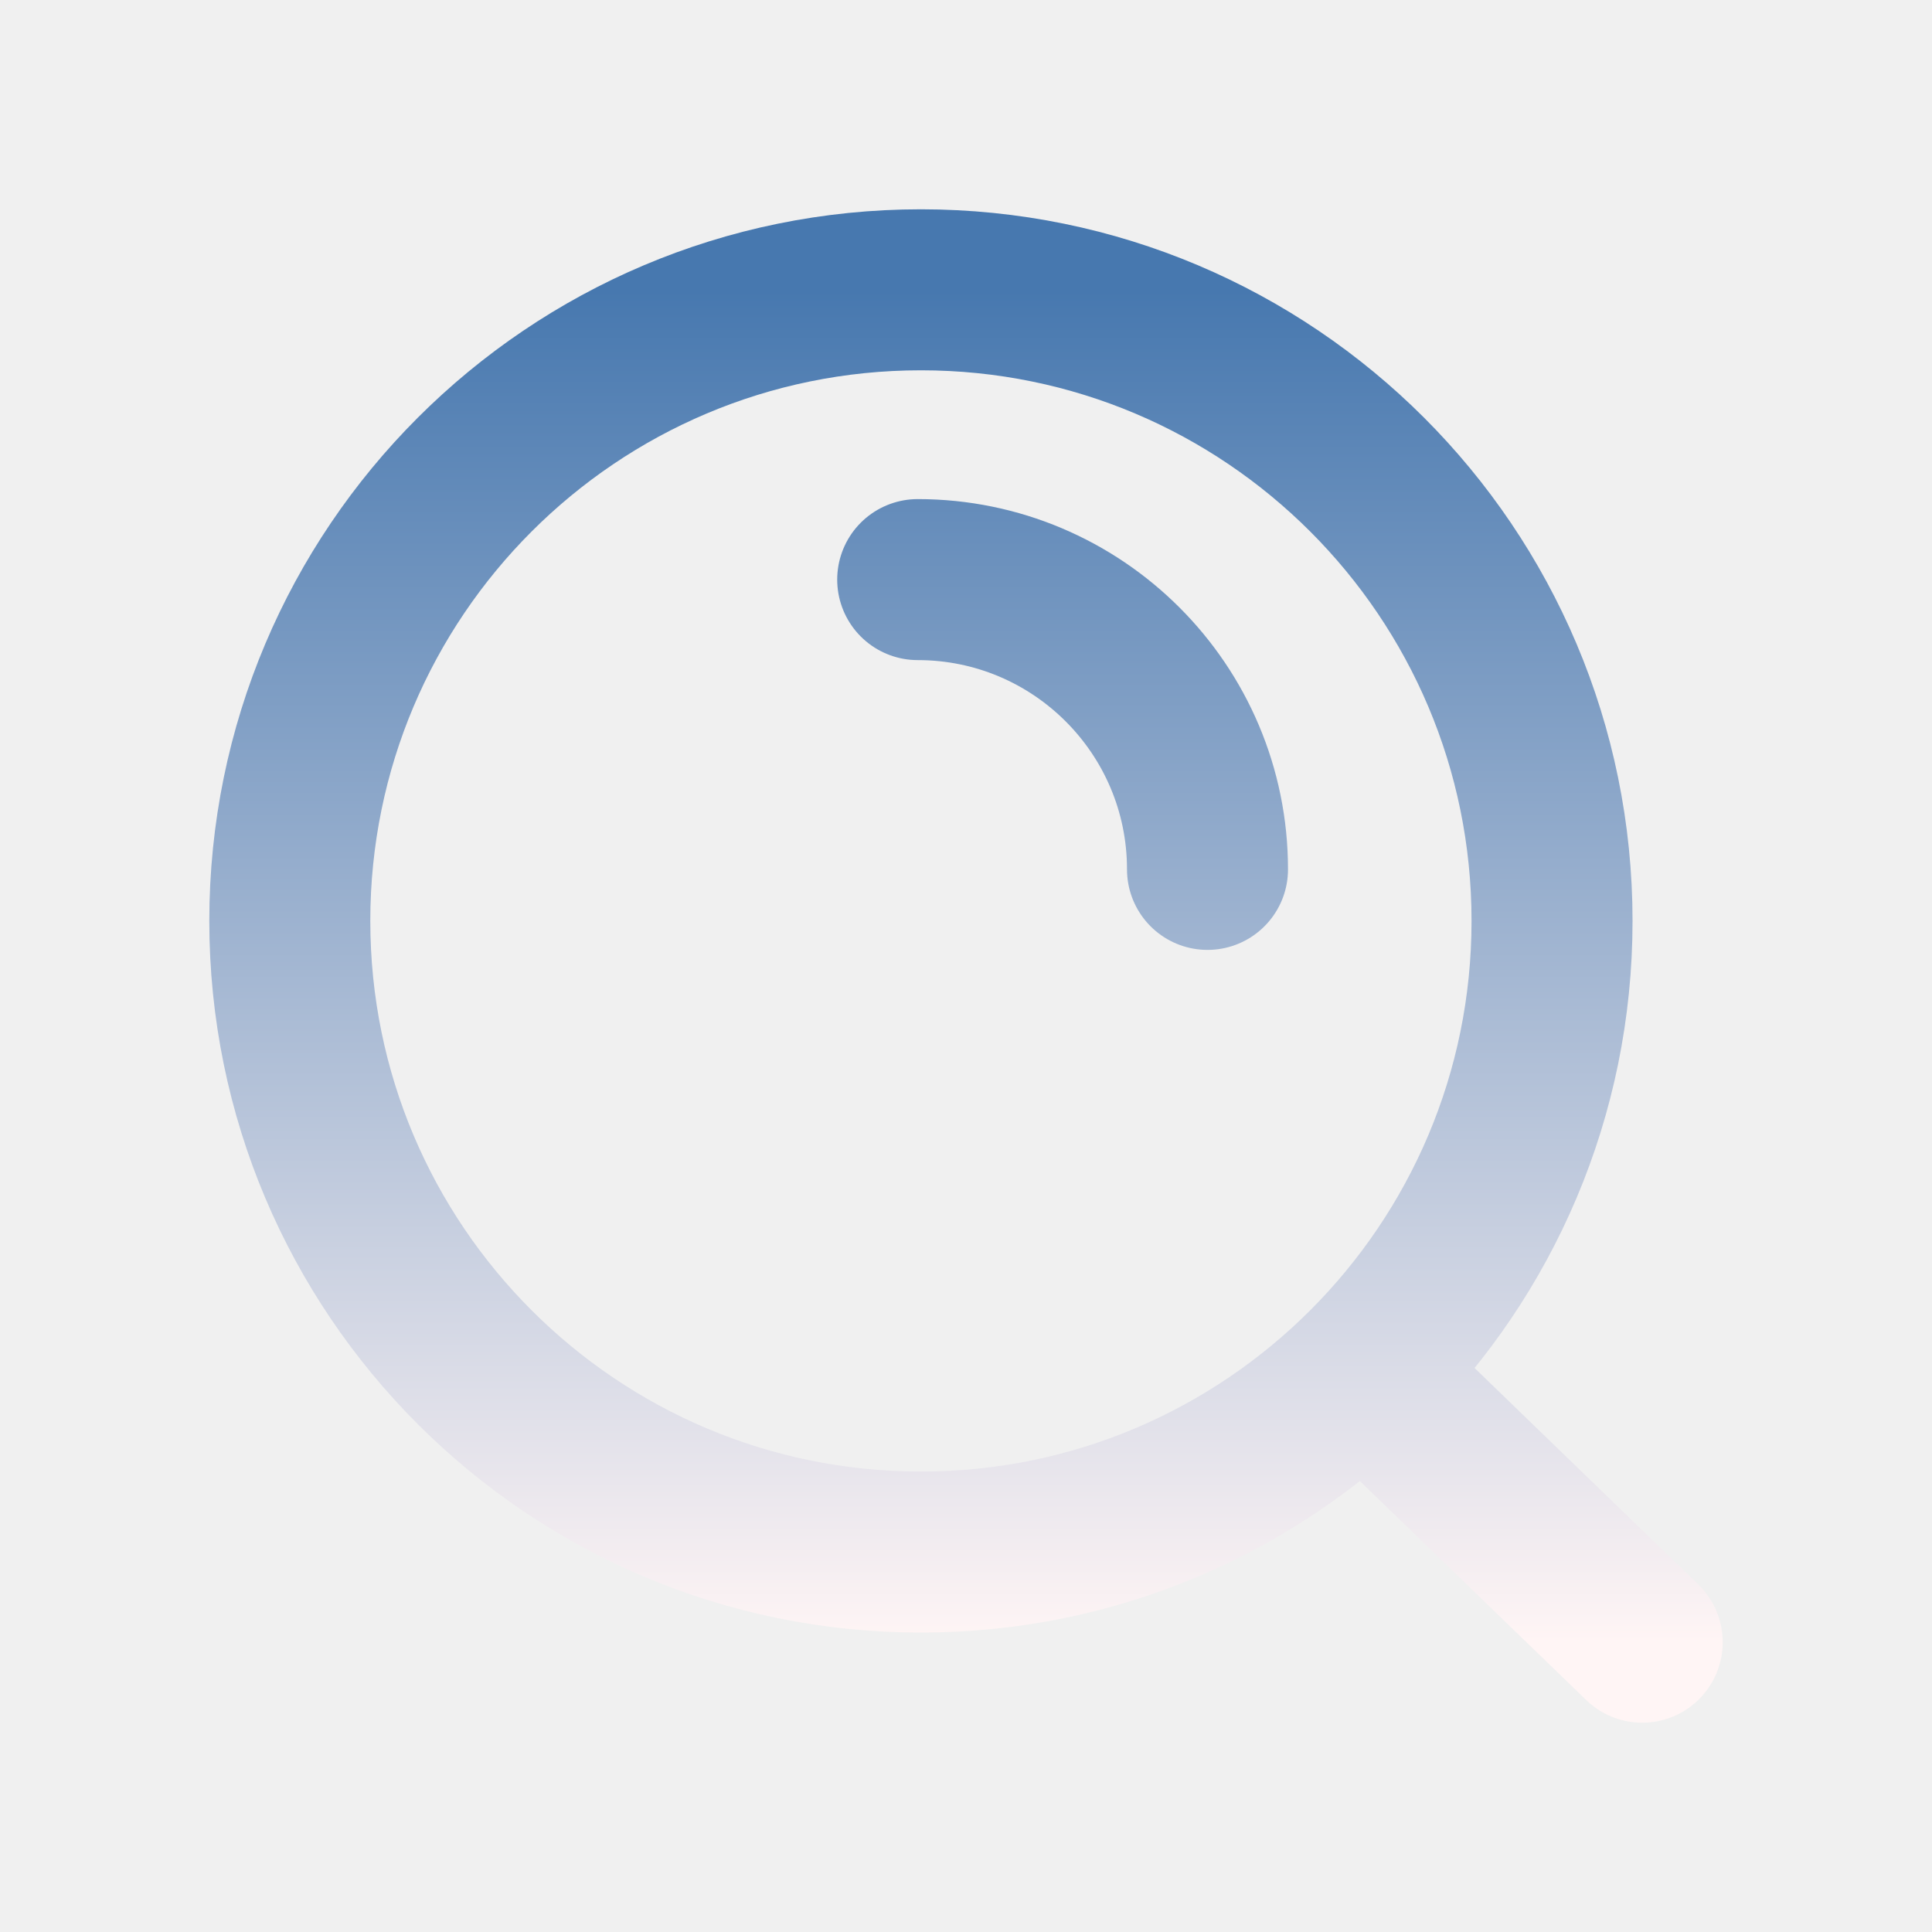
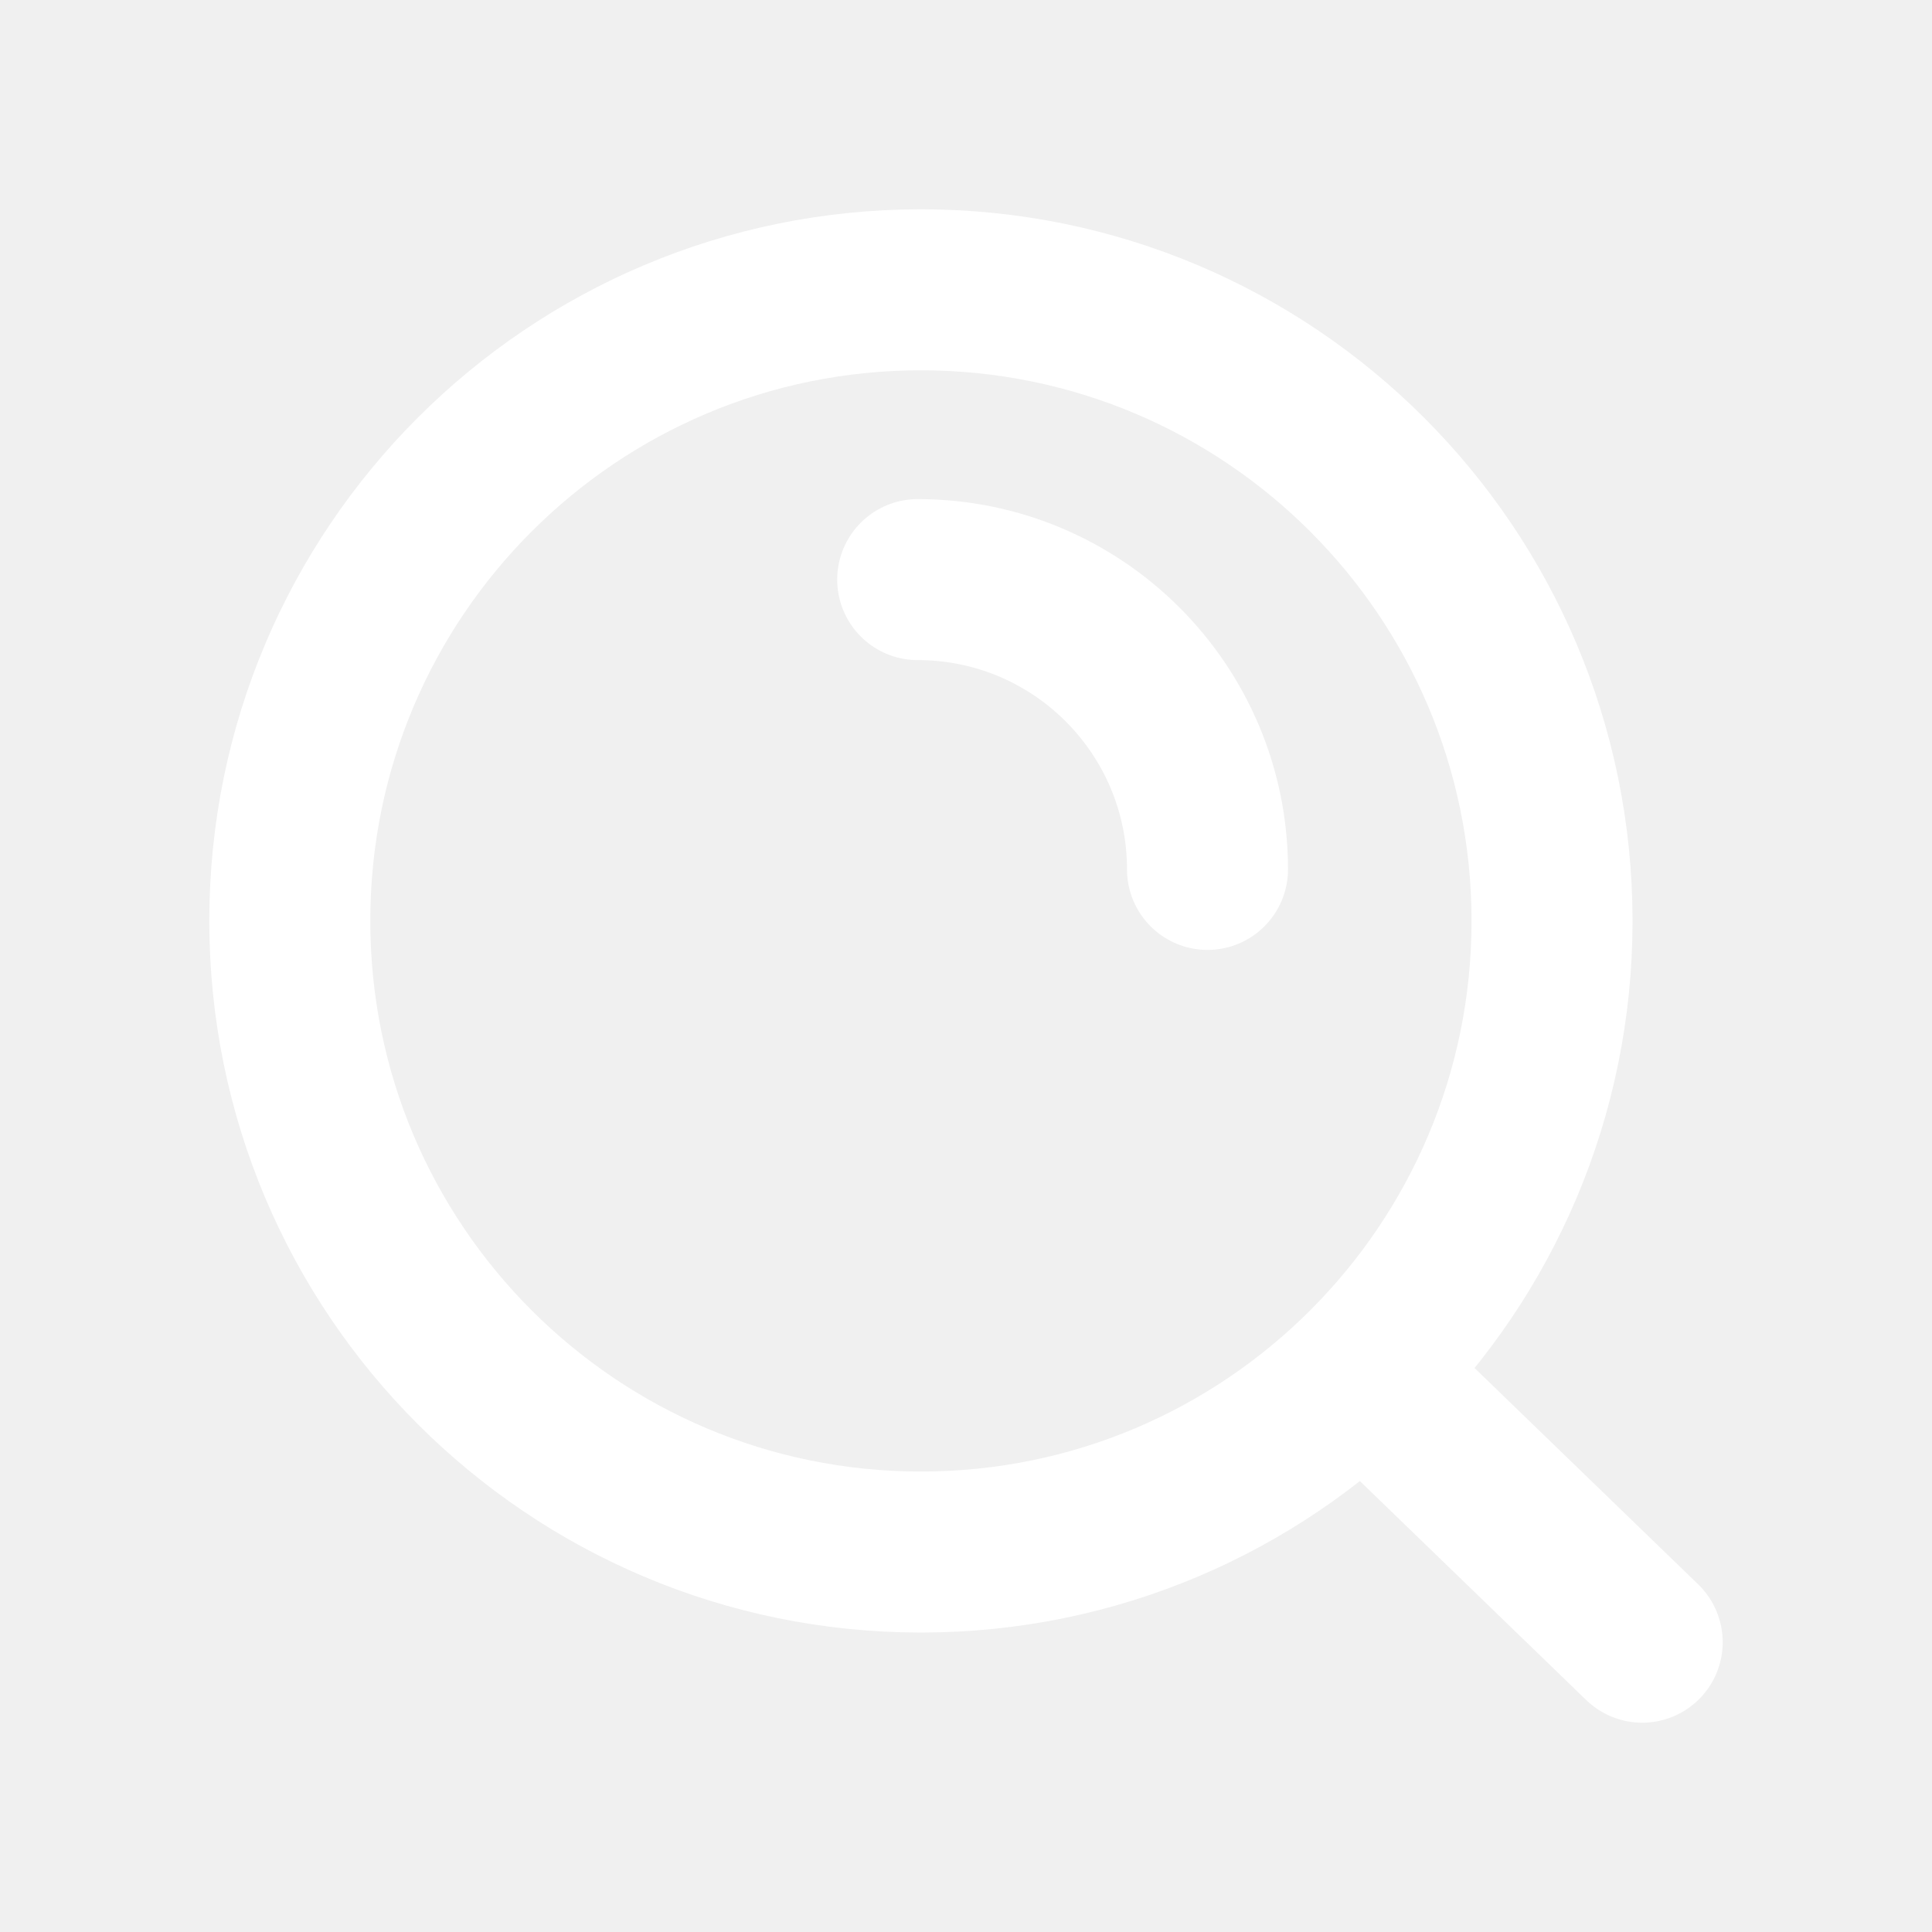
<svg xmlns="http://www.w3.org/2000/svg" width="24" height="24" viewBox="0 0 24 24" fill="none">
-   <path d="M16.927 17.04L20.4 20.4M11.4 7.2C13.388 7.2 15 8.812 15 10.8M19.28 11.44C19.28 15.77 15.77 19.28 11.44 19.28C7.11 19.28 3.6 15.77 3.6 11.44C3.6 7.11 7.11 3.6 11.44 3.6C15.77 3.6 19.28 7.11 19.28 11.44Z" stroke="url(#paint0_linear_193_885)" stroke-width="2" stroke-linecap="round" />
-   <defs>
-     <linearGradient id="paint0_linear_193_885" x1="12" y1="3.6" x2="12" y2="20.4" gradientUnits="userSpaceOnUse">
-       <stop stop-color="#4778AF" />
-       <stop offset="1" stop-color="#FFF5F5" />
-     </linearGradient>
-   </defs>
+   <path d="M16.927 17.04L20.4 20.4M11.4 7.2C13.388 7.2 15 8.812 15 10.8M19.28 11.44C19.28 15.77 15.77 19.28 11.44 19.28C7.11 19.28 3.6 15.77 3.6 11.44C3.6 7.11 7.11 3.6 11.44 3.6C15.77 3.6 19.28 7.11 19.28 11.44Z" stroke="white" stroke-width="2" stroke-linecap="round" />
</svg>
